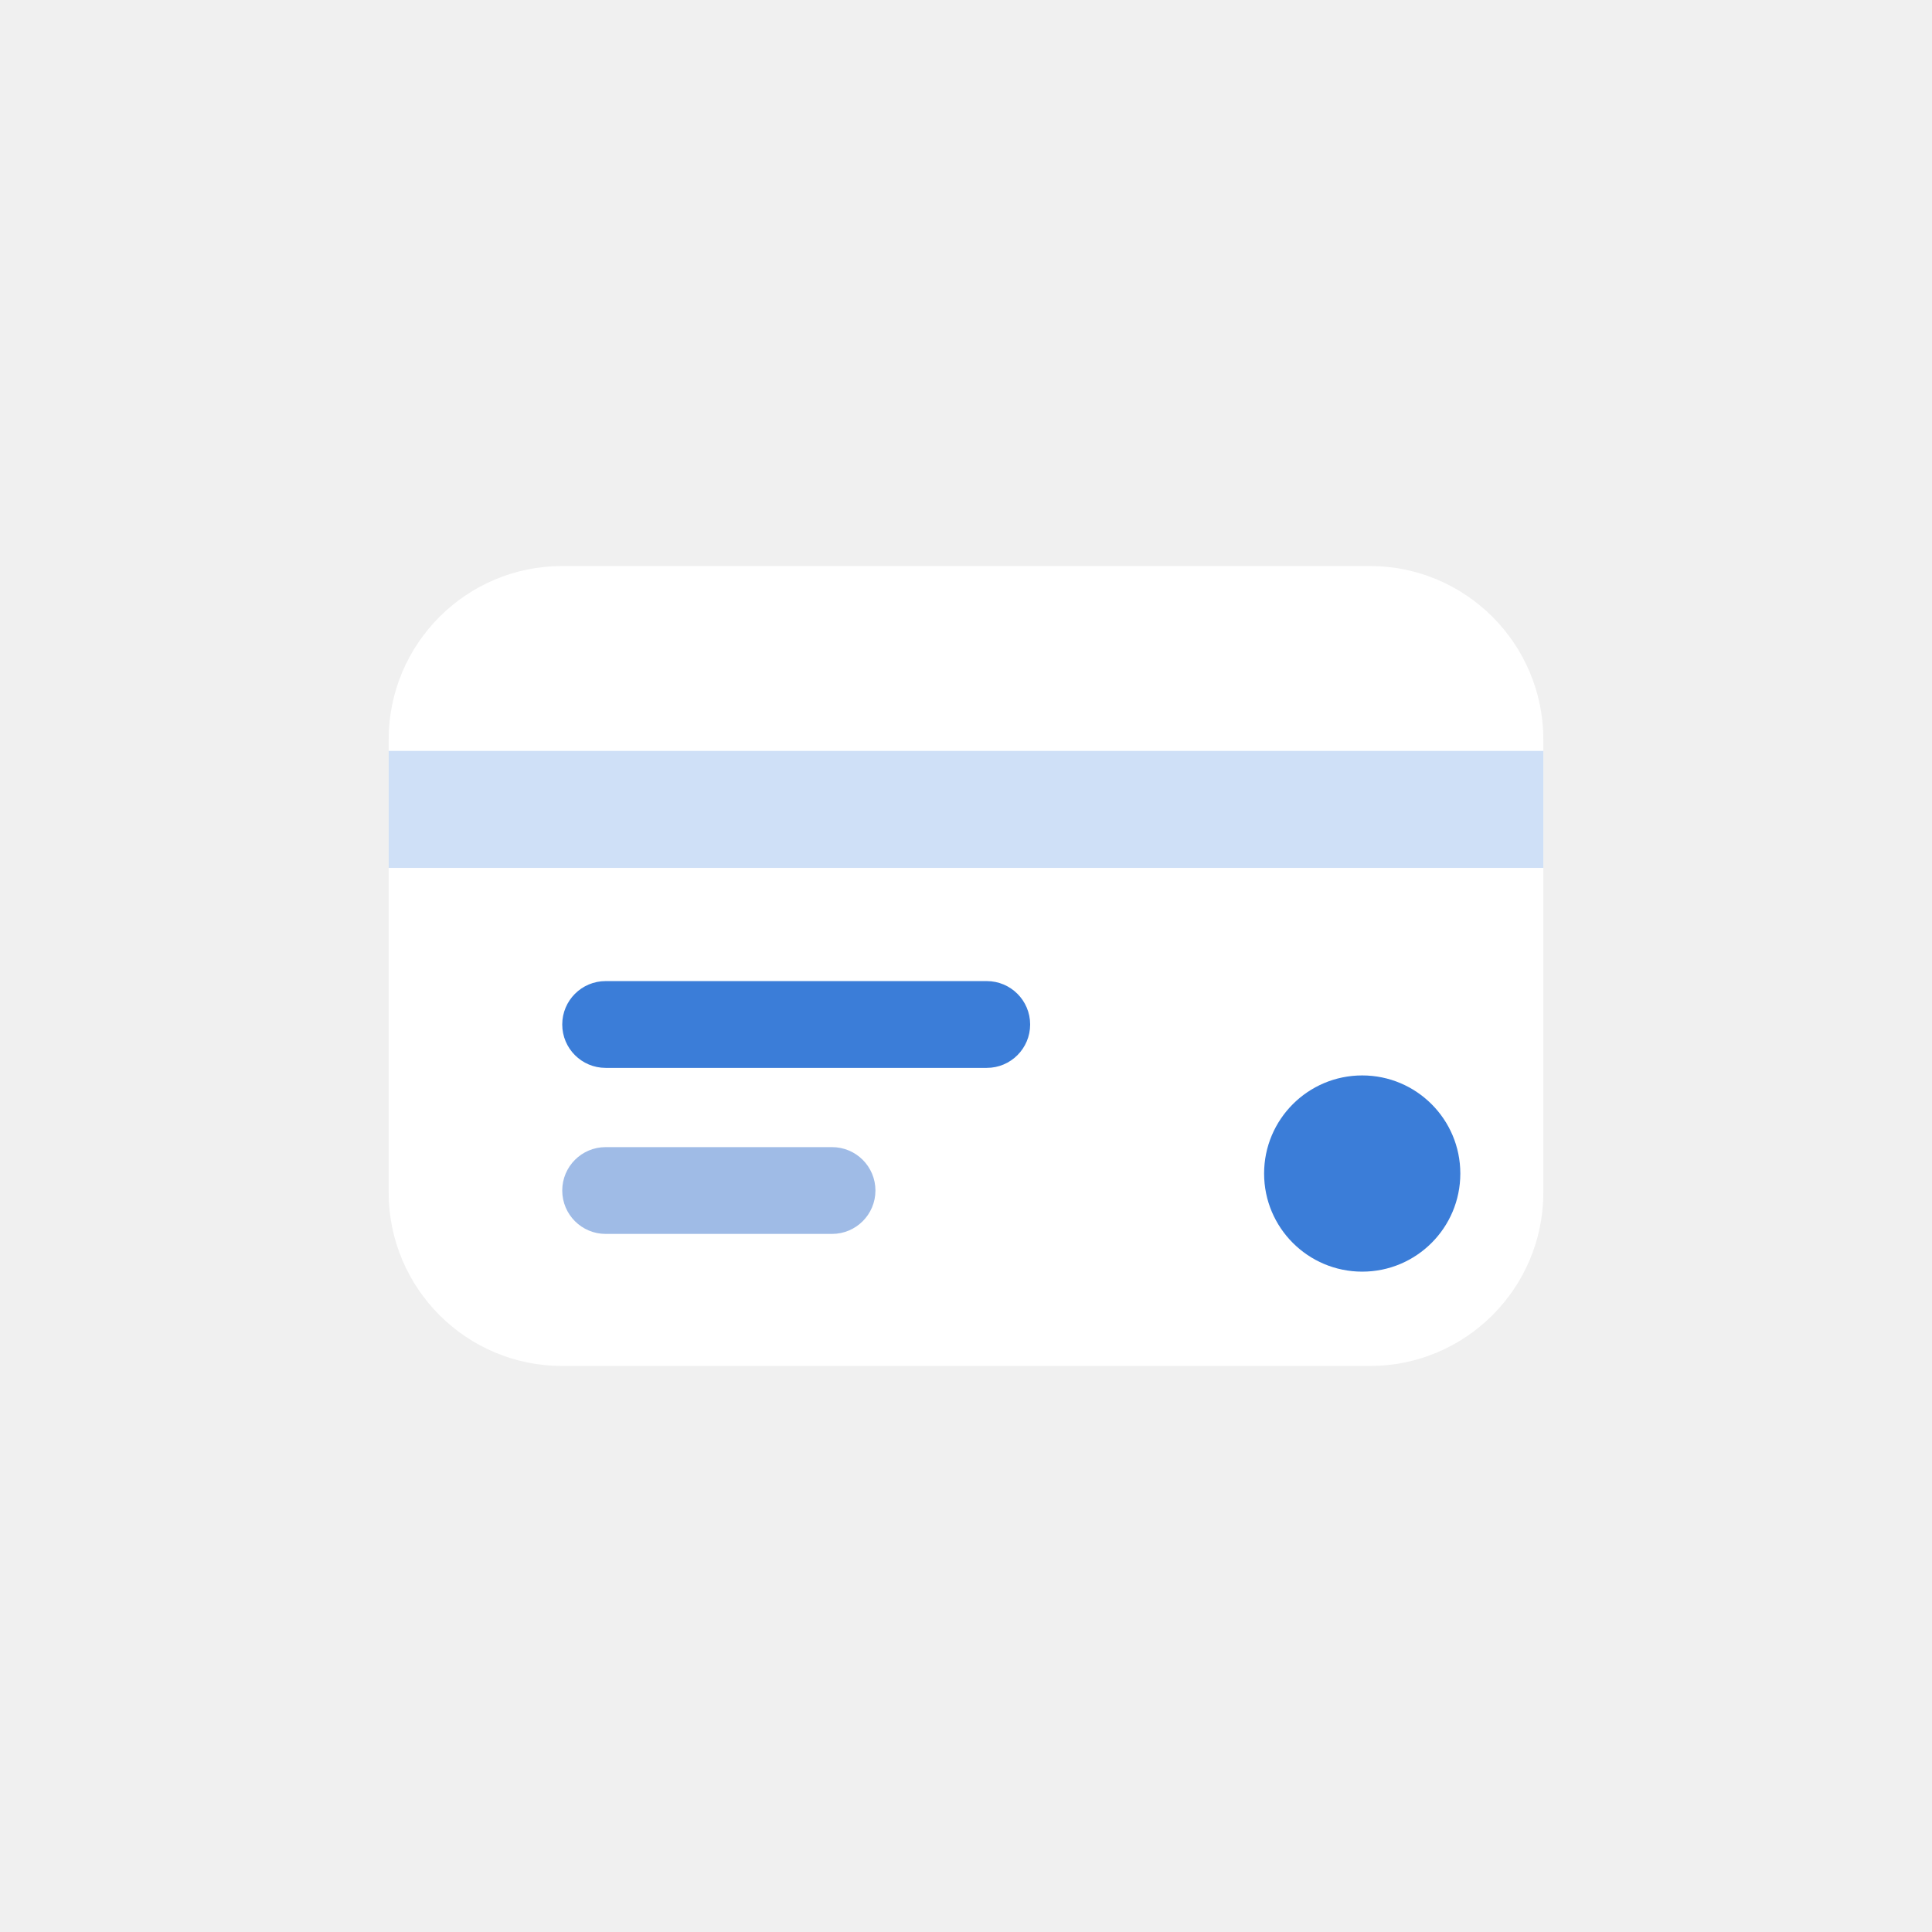
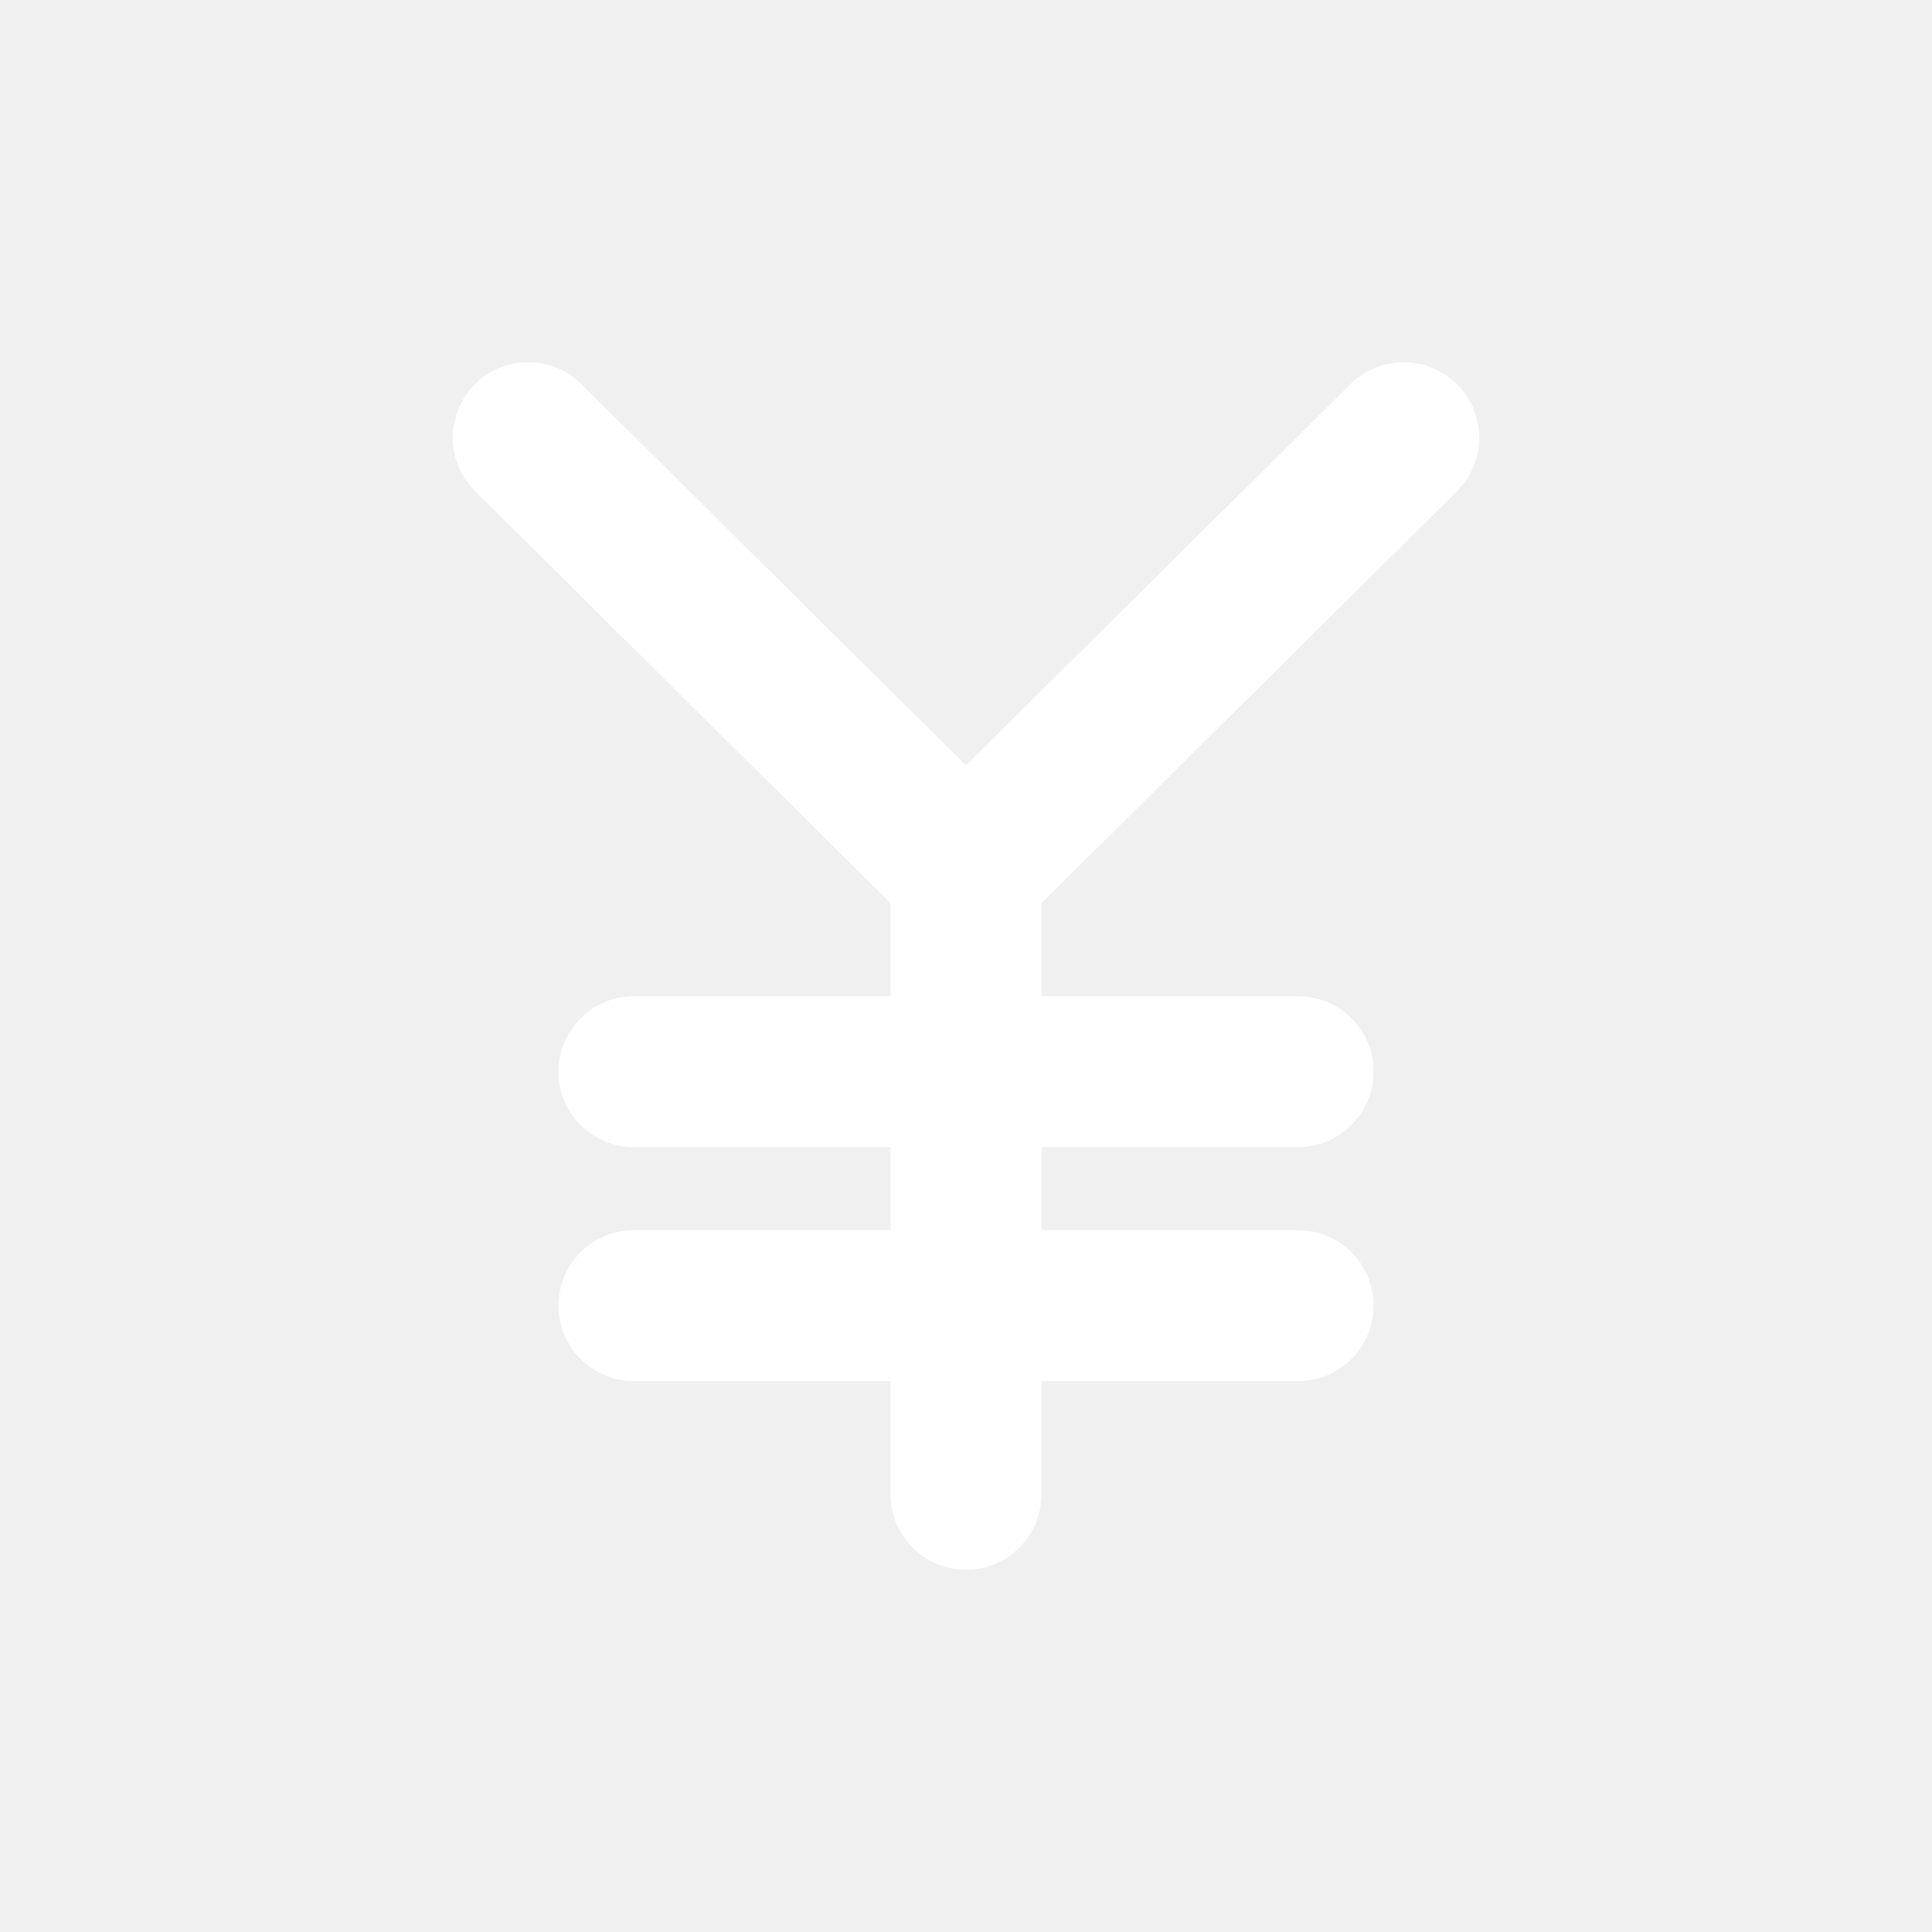
<svg xmlns="http://www.w3.org/2000/svg" viewBox="0 0 1024 1024" width="1024" height="1024">
-   <rect x="206" y="300" width="612" height="424" rx="92" fill="#ffffff" />
-   <rect x="206" y="398" width="612" height="62" fill="#cfe0f7" />
-   <rect x="298" y="520" width="248" height="46" rx="23" fill="#3b7dd8" />
-   <rect x="298" y="608" width="166" height="46" rx="23" fill="#9fbbe6" />
-   <circle cx="722" cy="622" r="52" fill="#3b7dd8" />
+   <g fill="none" stroke="#ffffff" stroke-width="80" stroke-linecap="round" stroke-linejoin="round">
+     <path d="M280 232 L512 462" />
+     <path d="M744 232 L512 462" />
+     <path d="M512 462 L512 792" />
+     <path d="M336 568 L688 568" />
+     <path d="M336 692 L688 692" />
+   </g>
</svg>
